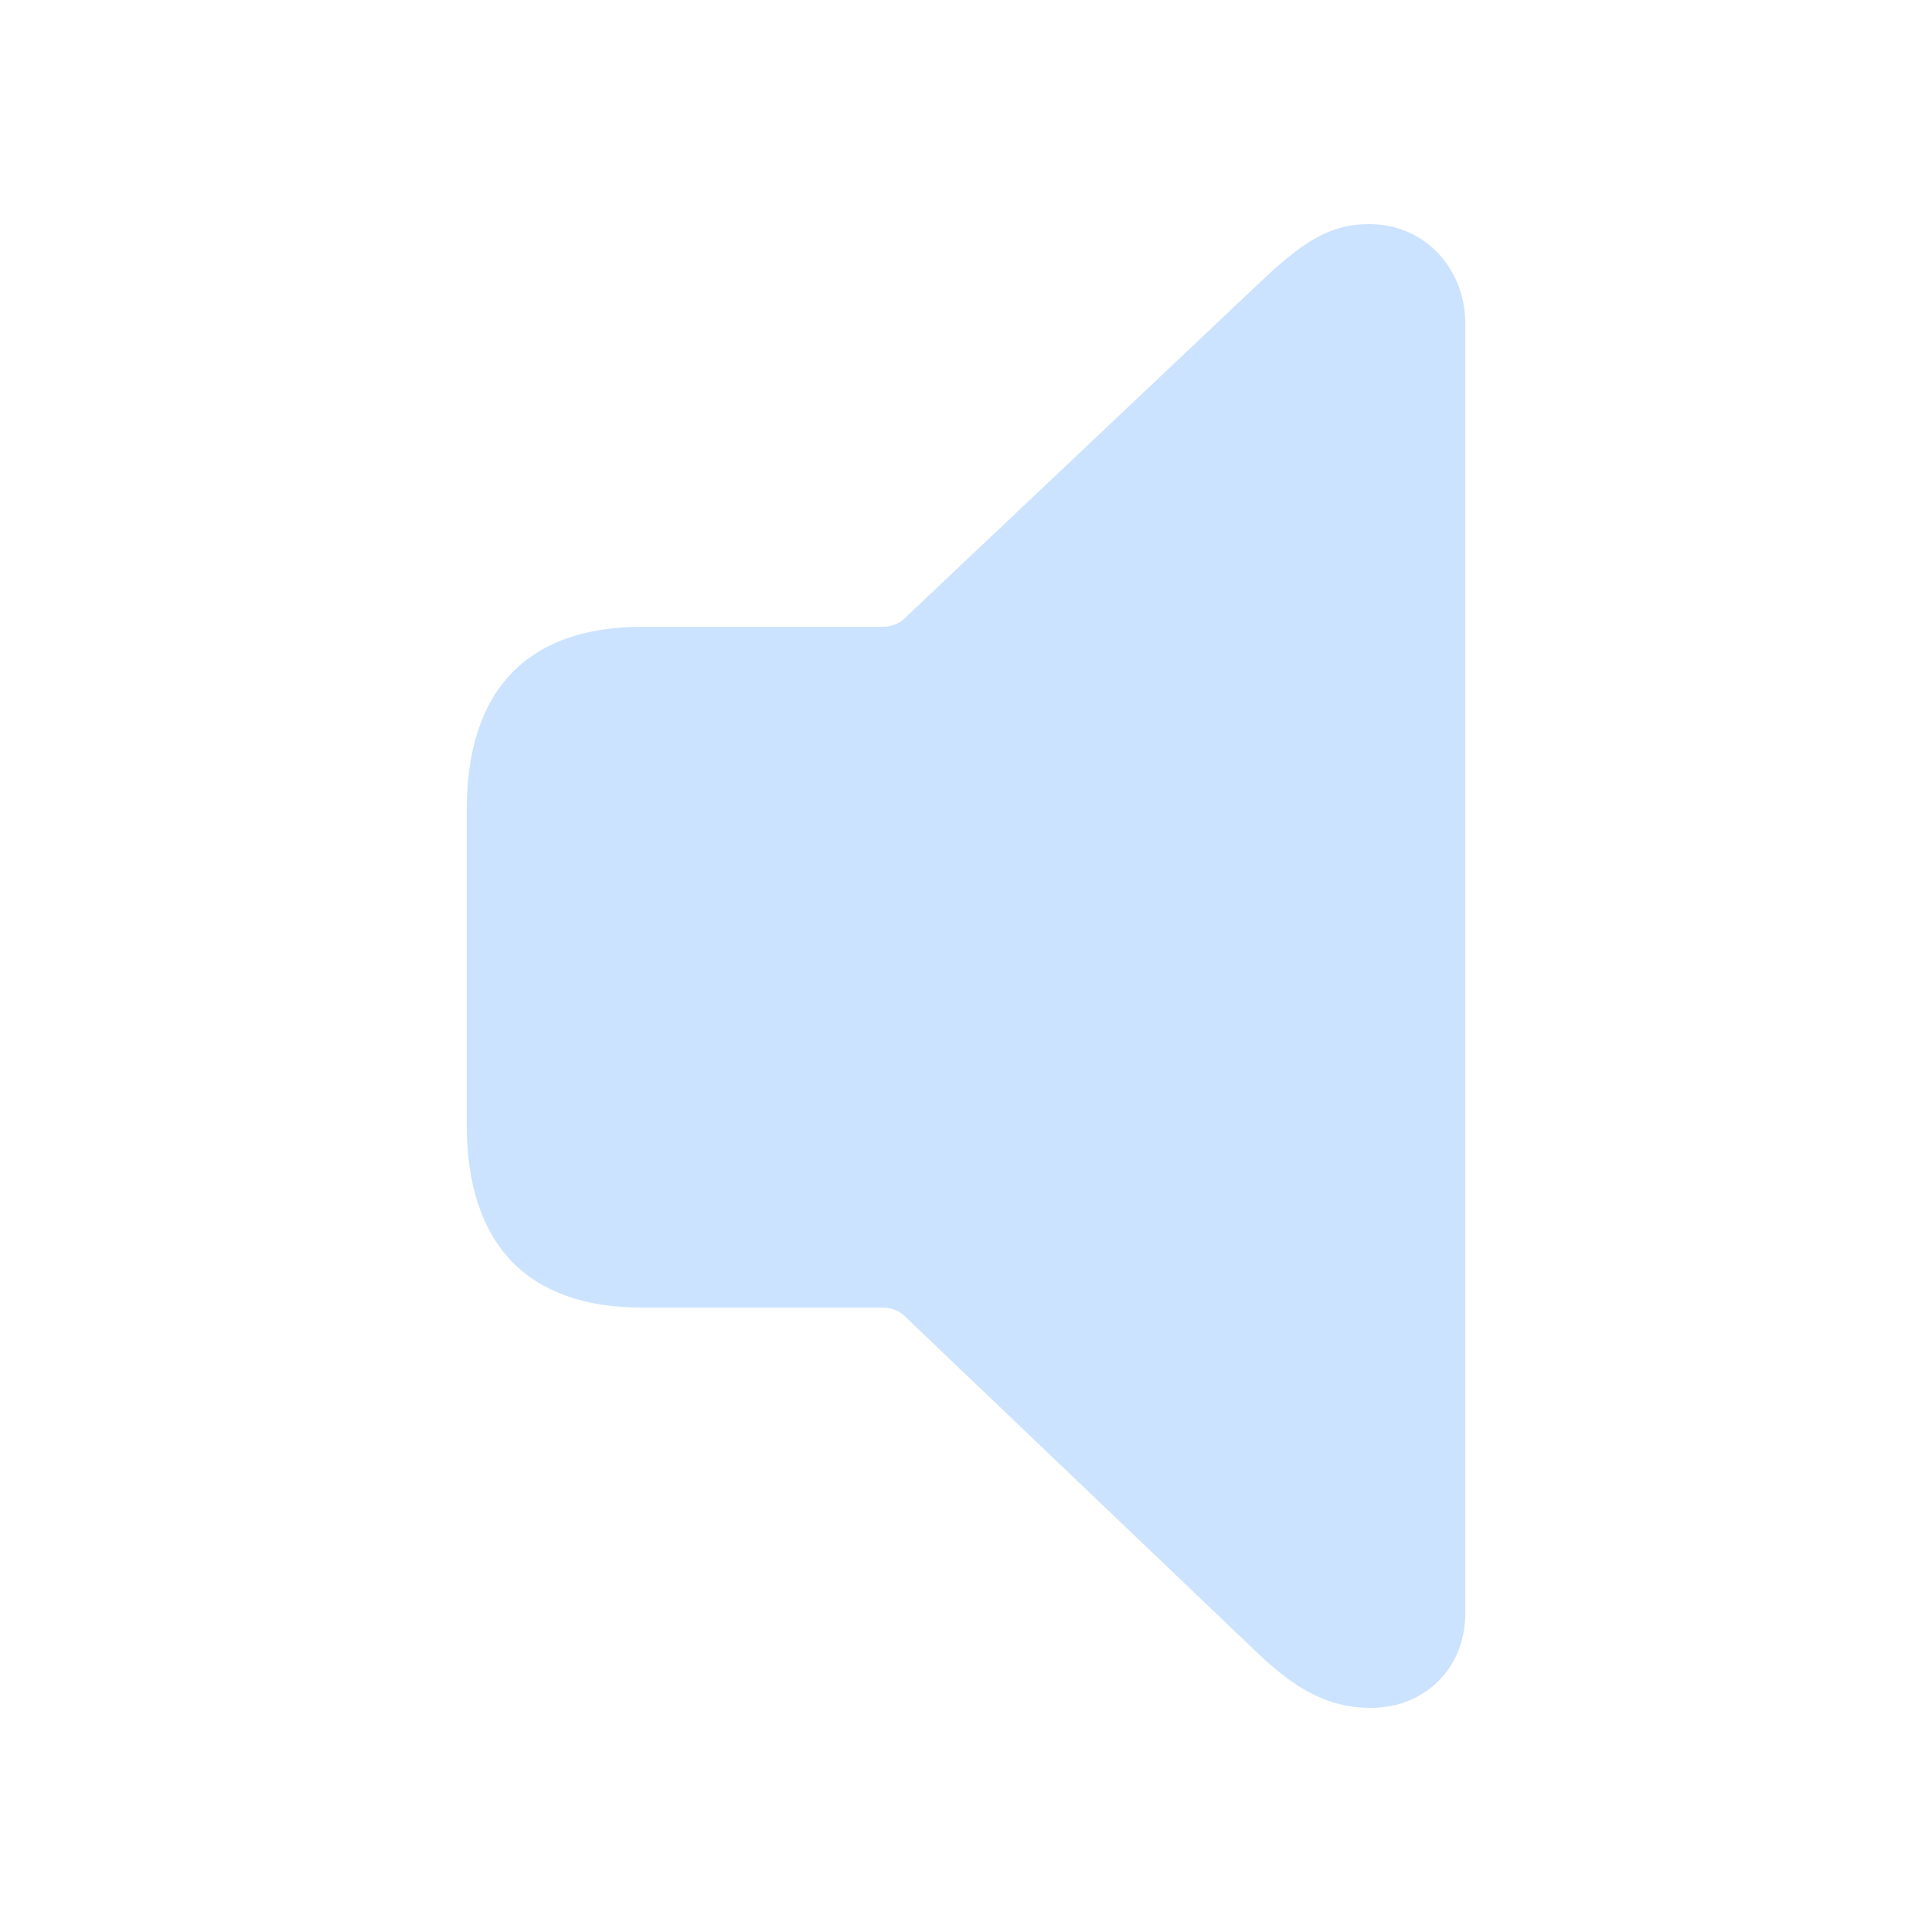
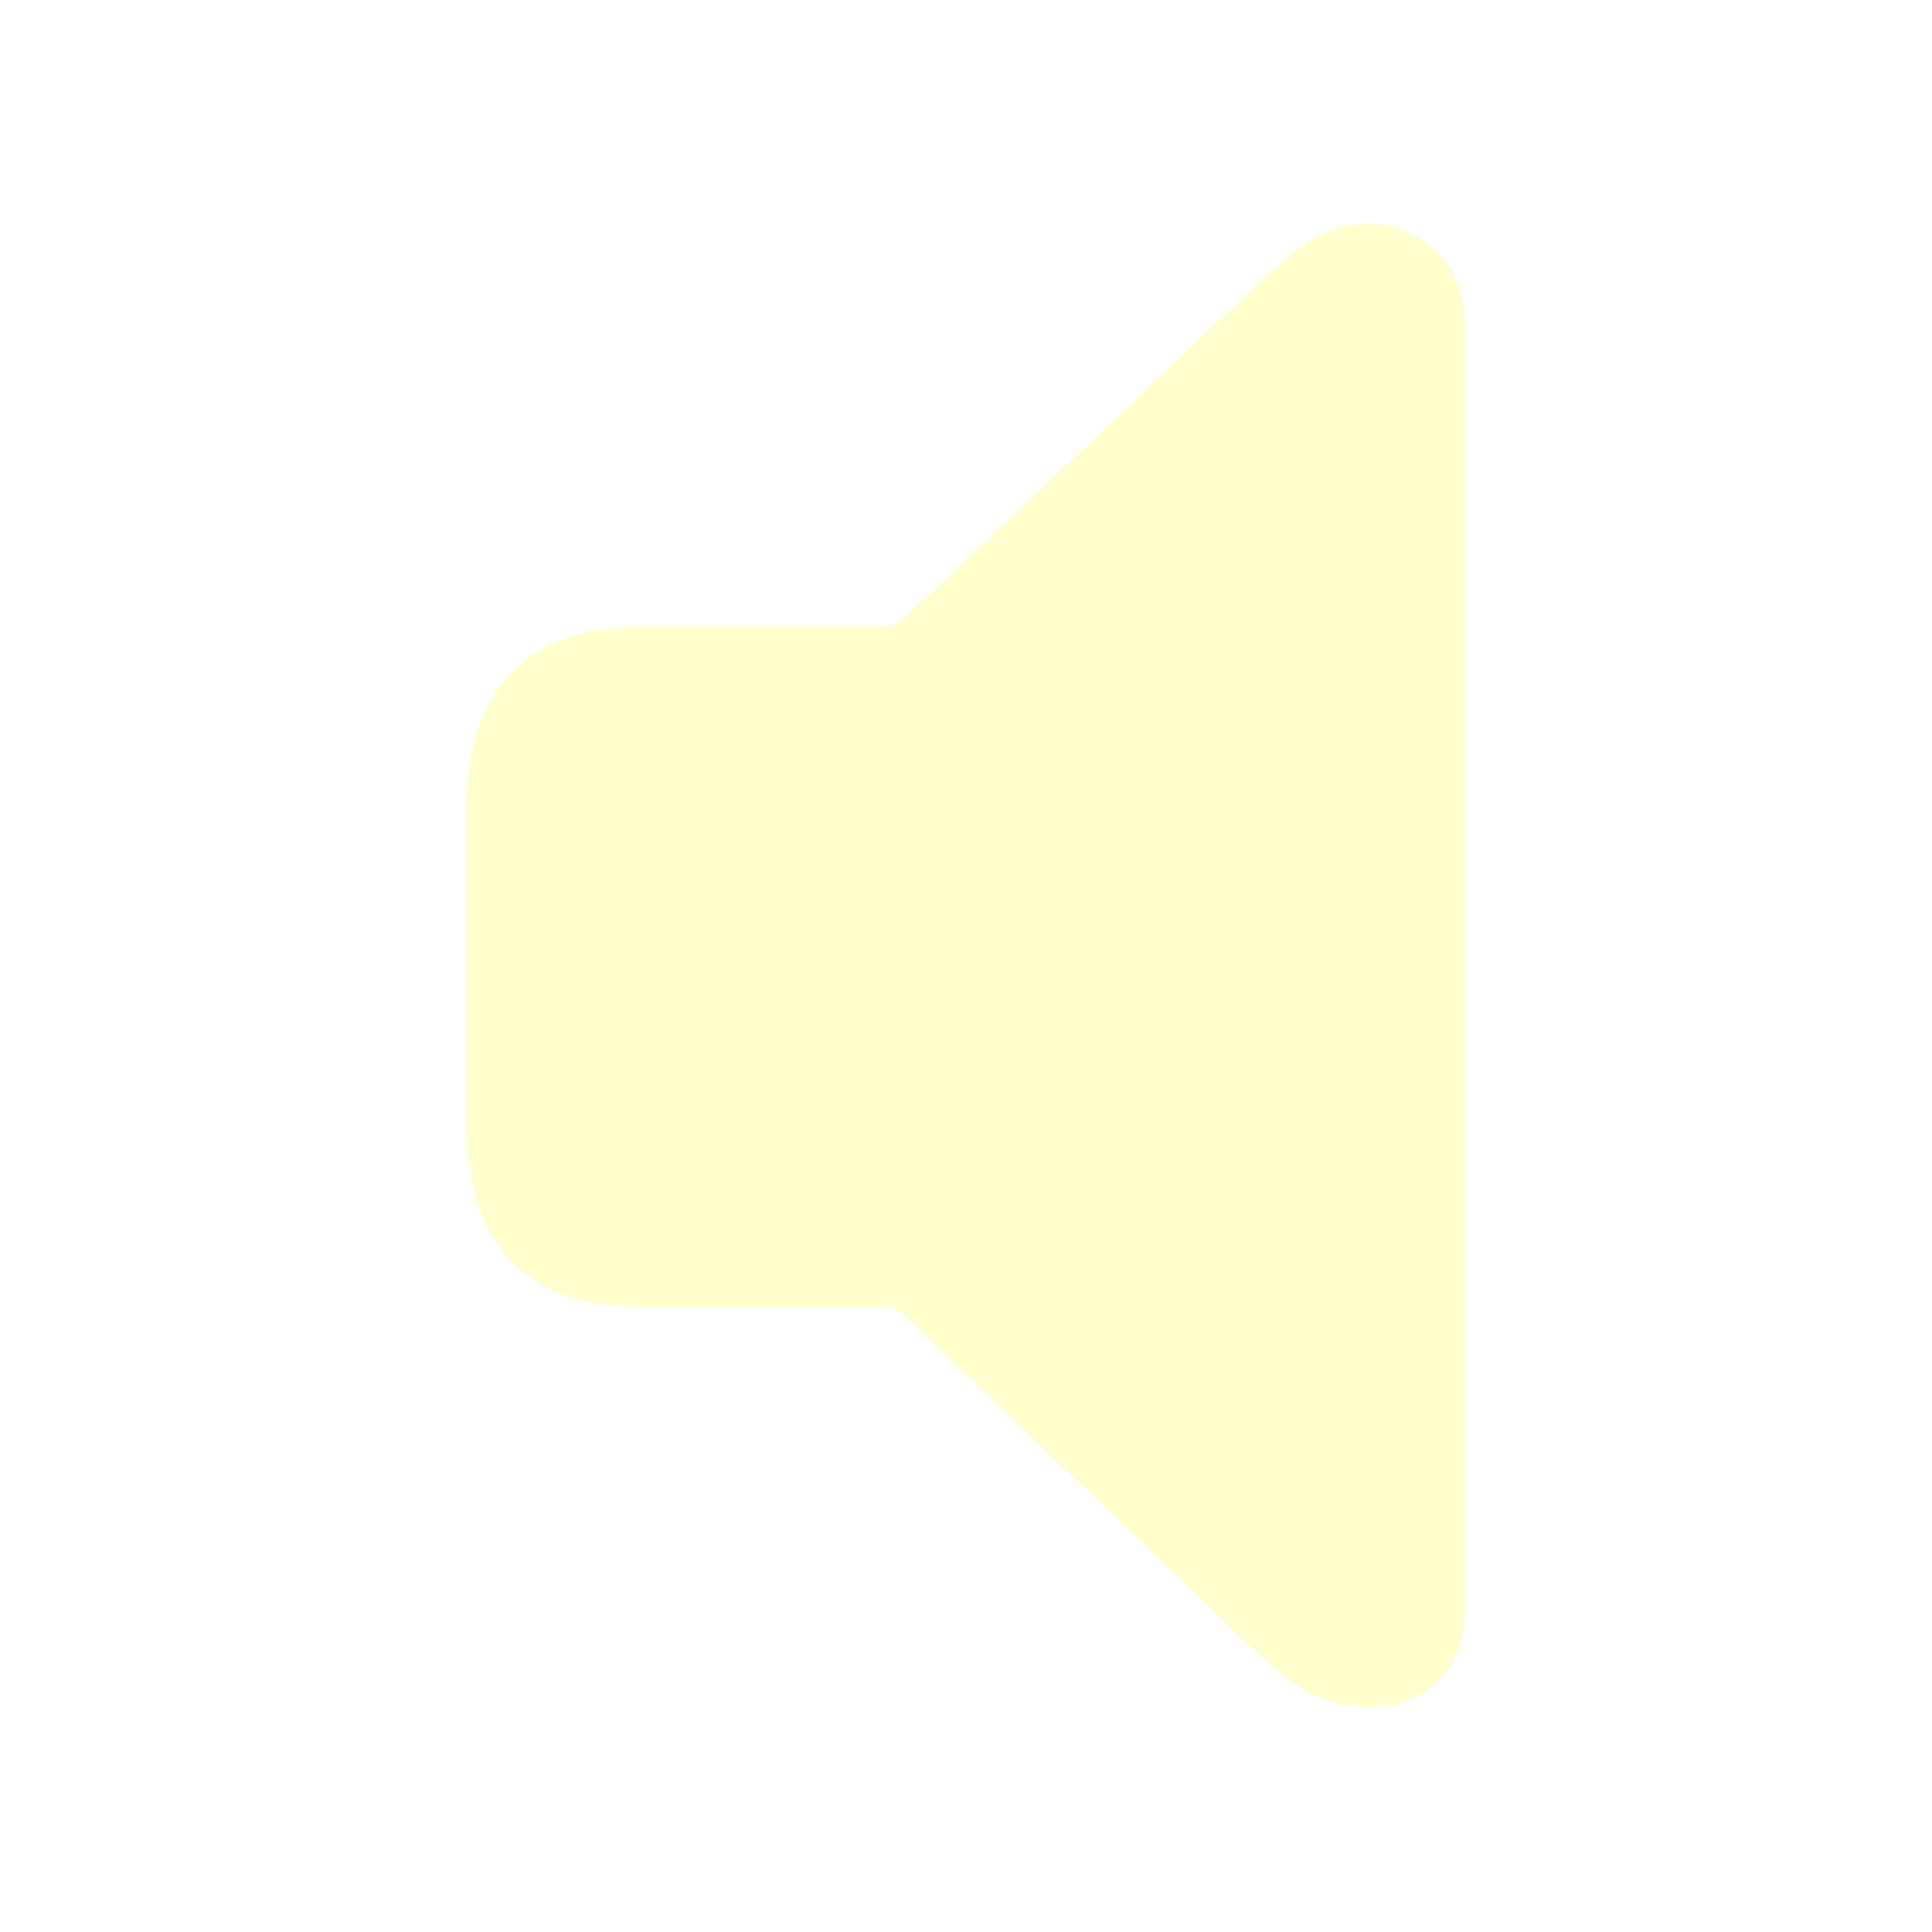
- <svg fill="#CCE3FF" width="120px" height="120px" viewBox="0 0 56 56">
+ <svg fill="#FFFECC" width="120px" height="120px" viewBox="0 0 56 56">
  <path d="M 39.73 49.504 C 41.324 49.504 42.473 48.332 42.473 46.762 L 42.473 9.379 C 42.473 7.809 41.324 6.496 39.684 6.496 C 38.535 6.496 37.762 7.012 36.52 8.184 L 26.184 17.957 C 26.02 18.098 25.809 18.168 25.574 18.168 L 18.613 18.168 C 15.309 18.168 13.527 19.973 13.527 23.488 L 13.527 32.582 C 13.527 36.098 15.309 37.902 18.613 37.902 L 25.574 37.902 C 25.809 37.902 26.02 37.973 26.184 38.113 L 36.52 47.98 C 37.645 49.035 38.582 49.504 39.73 49.504 Z" />
</svg>
